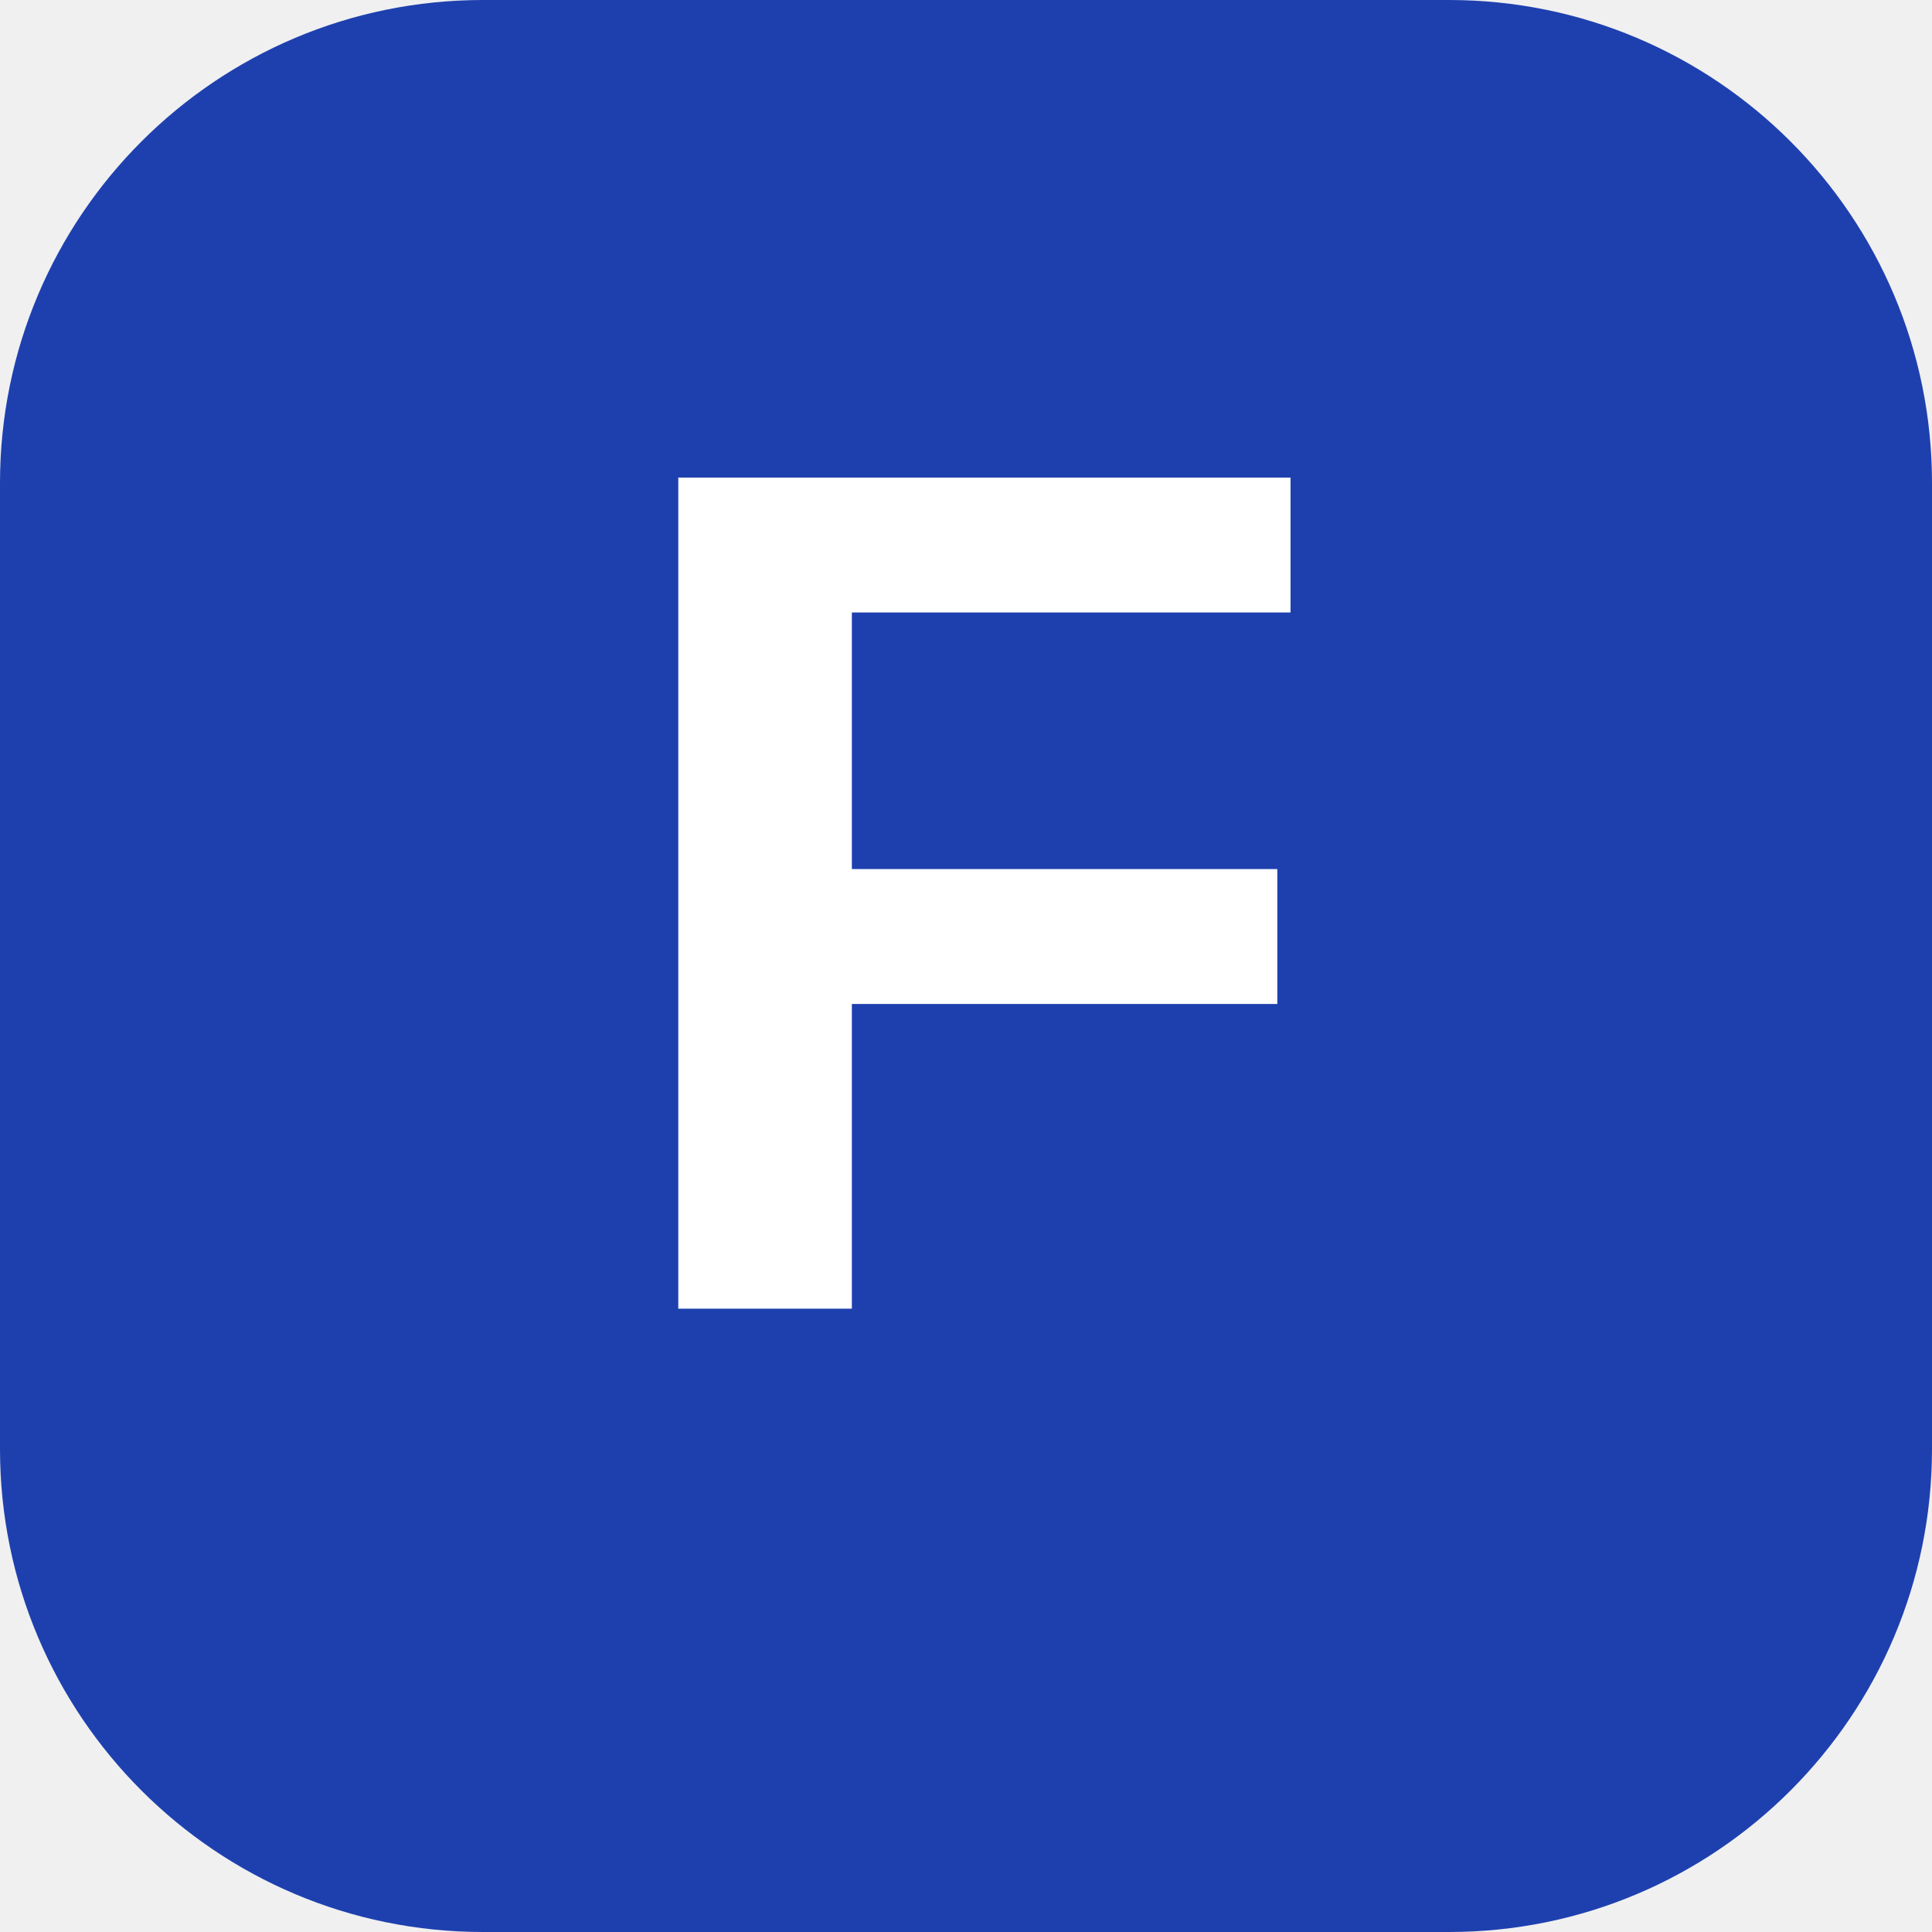
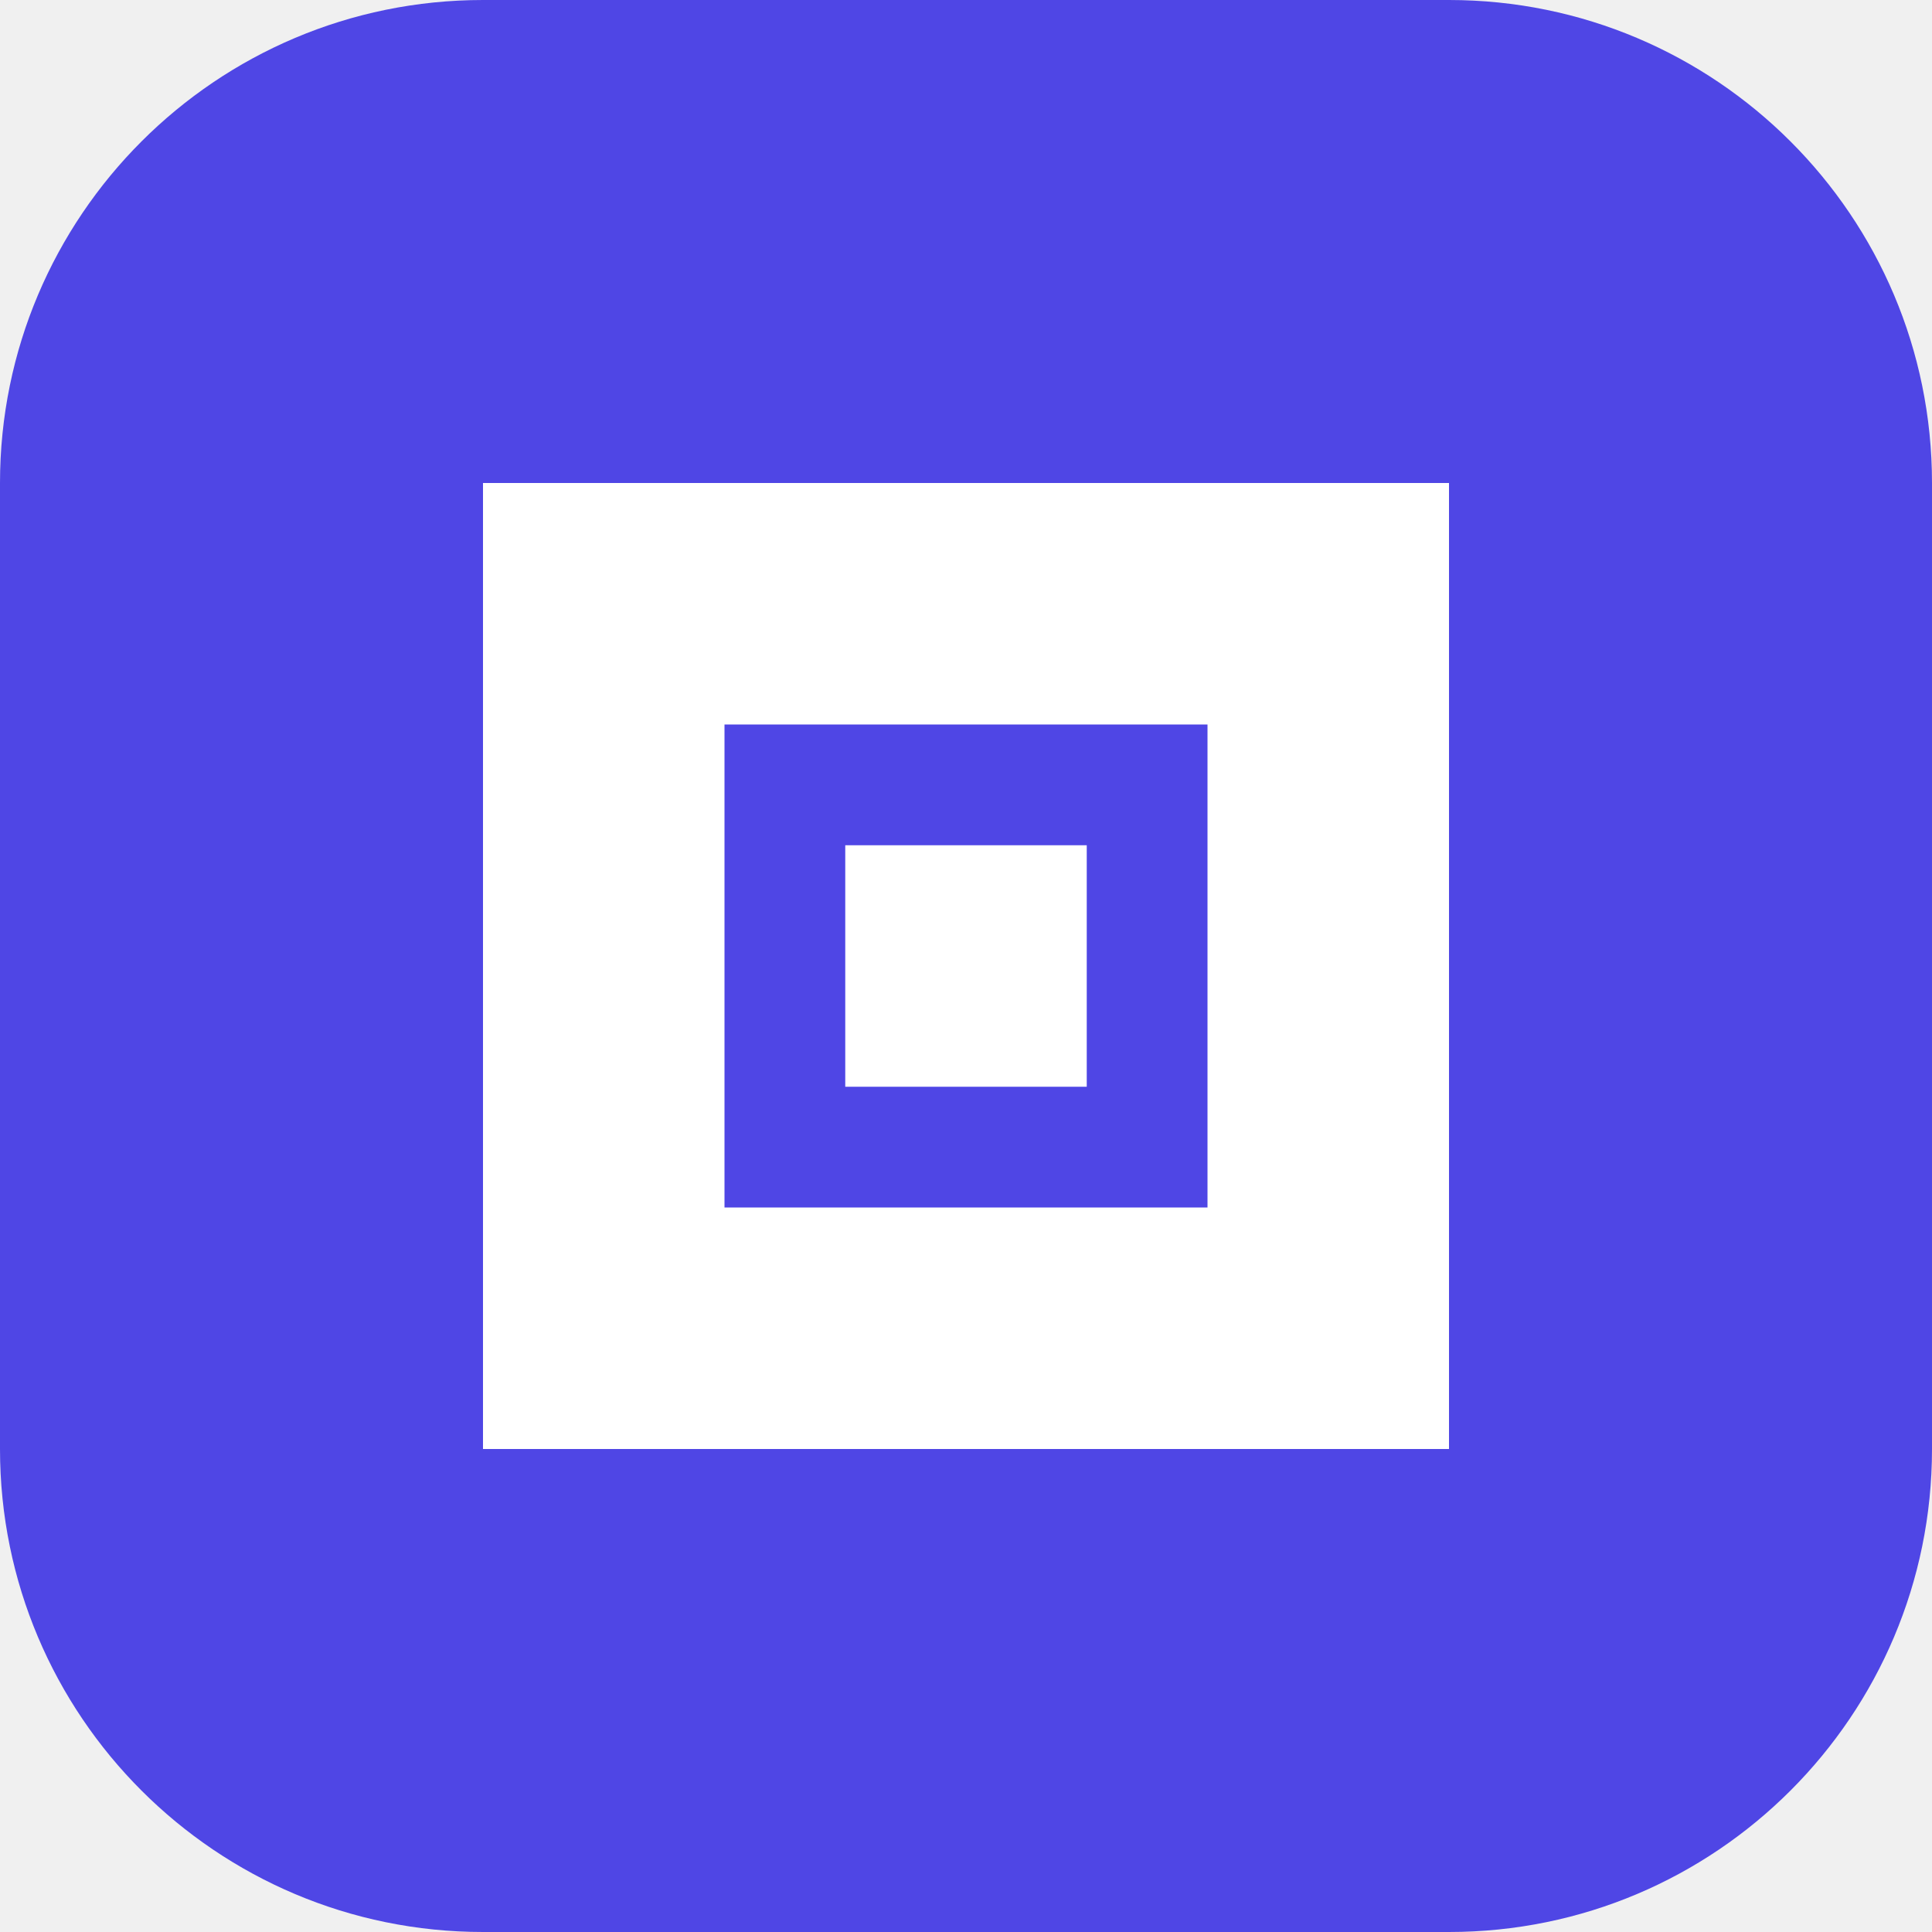
<svg xmlns="http://www.w3.org/2000/svg" width="32" height="32" viewBox="0 0 32 32" fill="none">
-   <rect width="32" height="32" rx="8" fill="#1e40af" />
-   <text x="50%" y="50%" dominant-baseline="middle" text-anchor="middle" fill="white" font-family="Arial" font-weight="bold" font-size="20">F</text>
+   <rect width="32" height="32" rx="8" fill="#4F46E5" />
+   <path d="M8 8H24V24H8V8Z" fill="white" />
+   <path d="M12 12H20V20H12V12Z" fill="#4F46E5" />
+   <path d="M14 14H18V18H14V14Z" fill="white" />
</svg>
